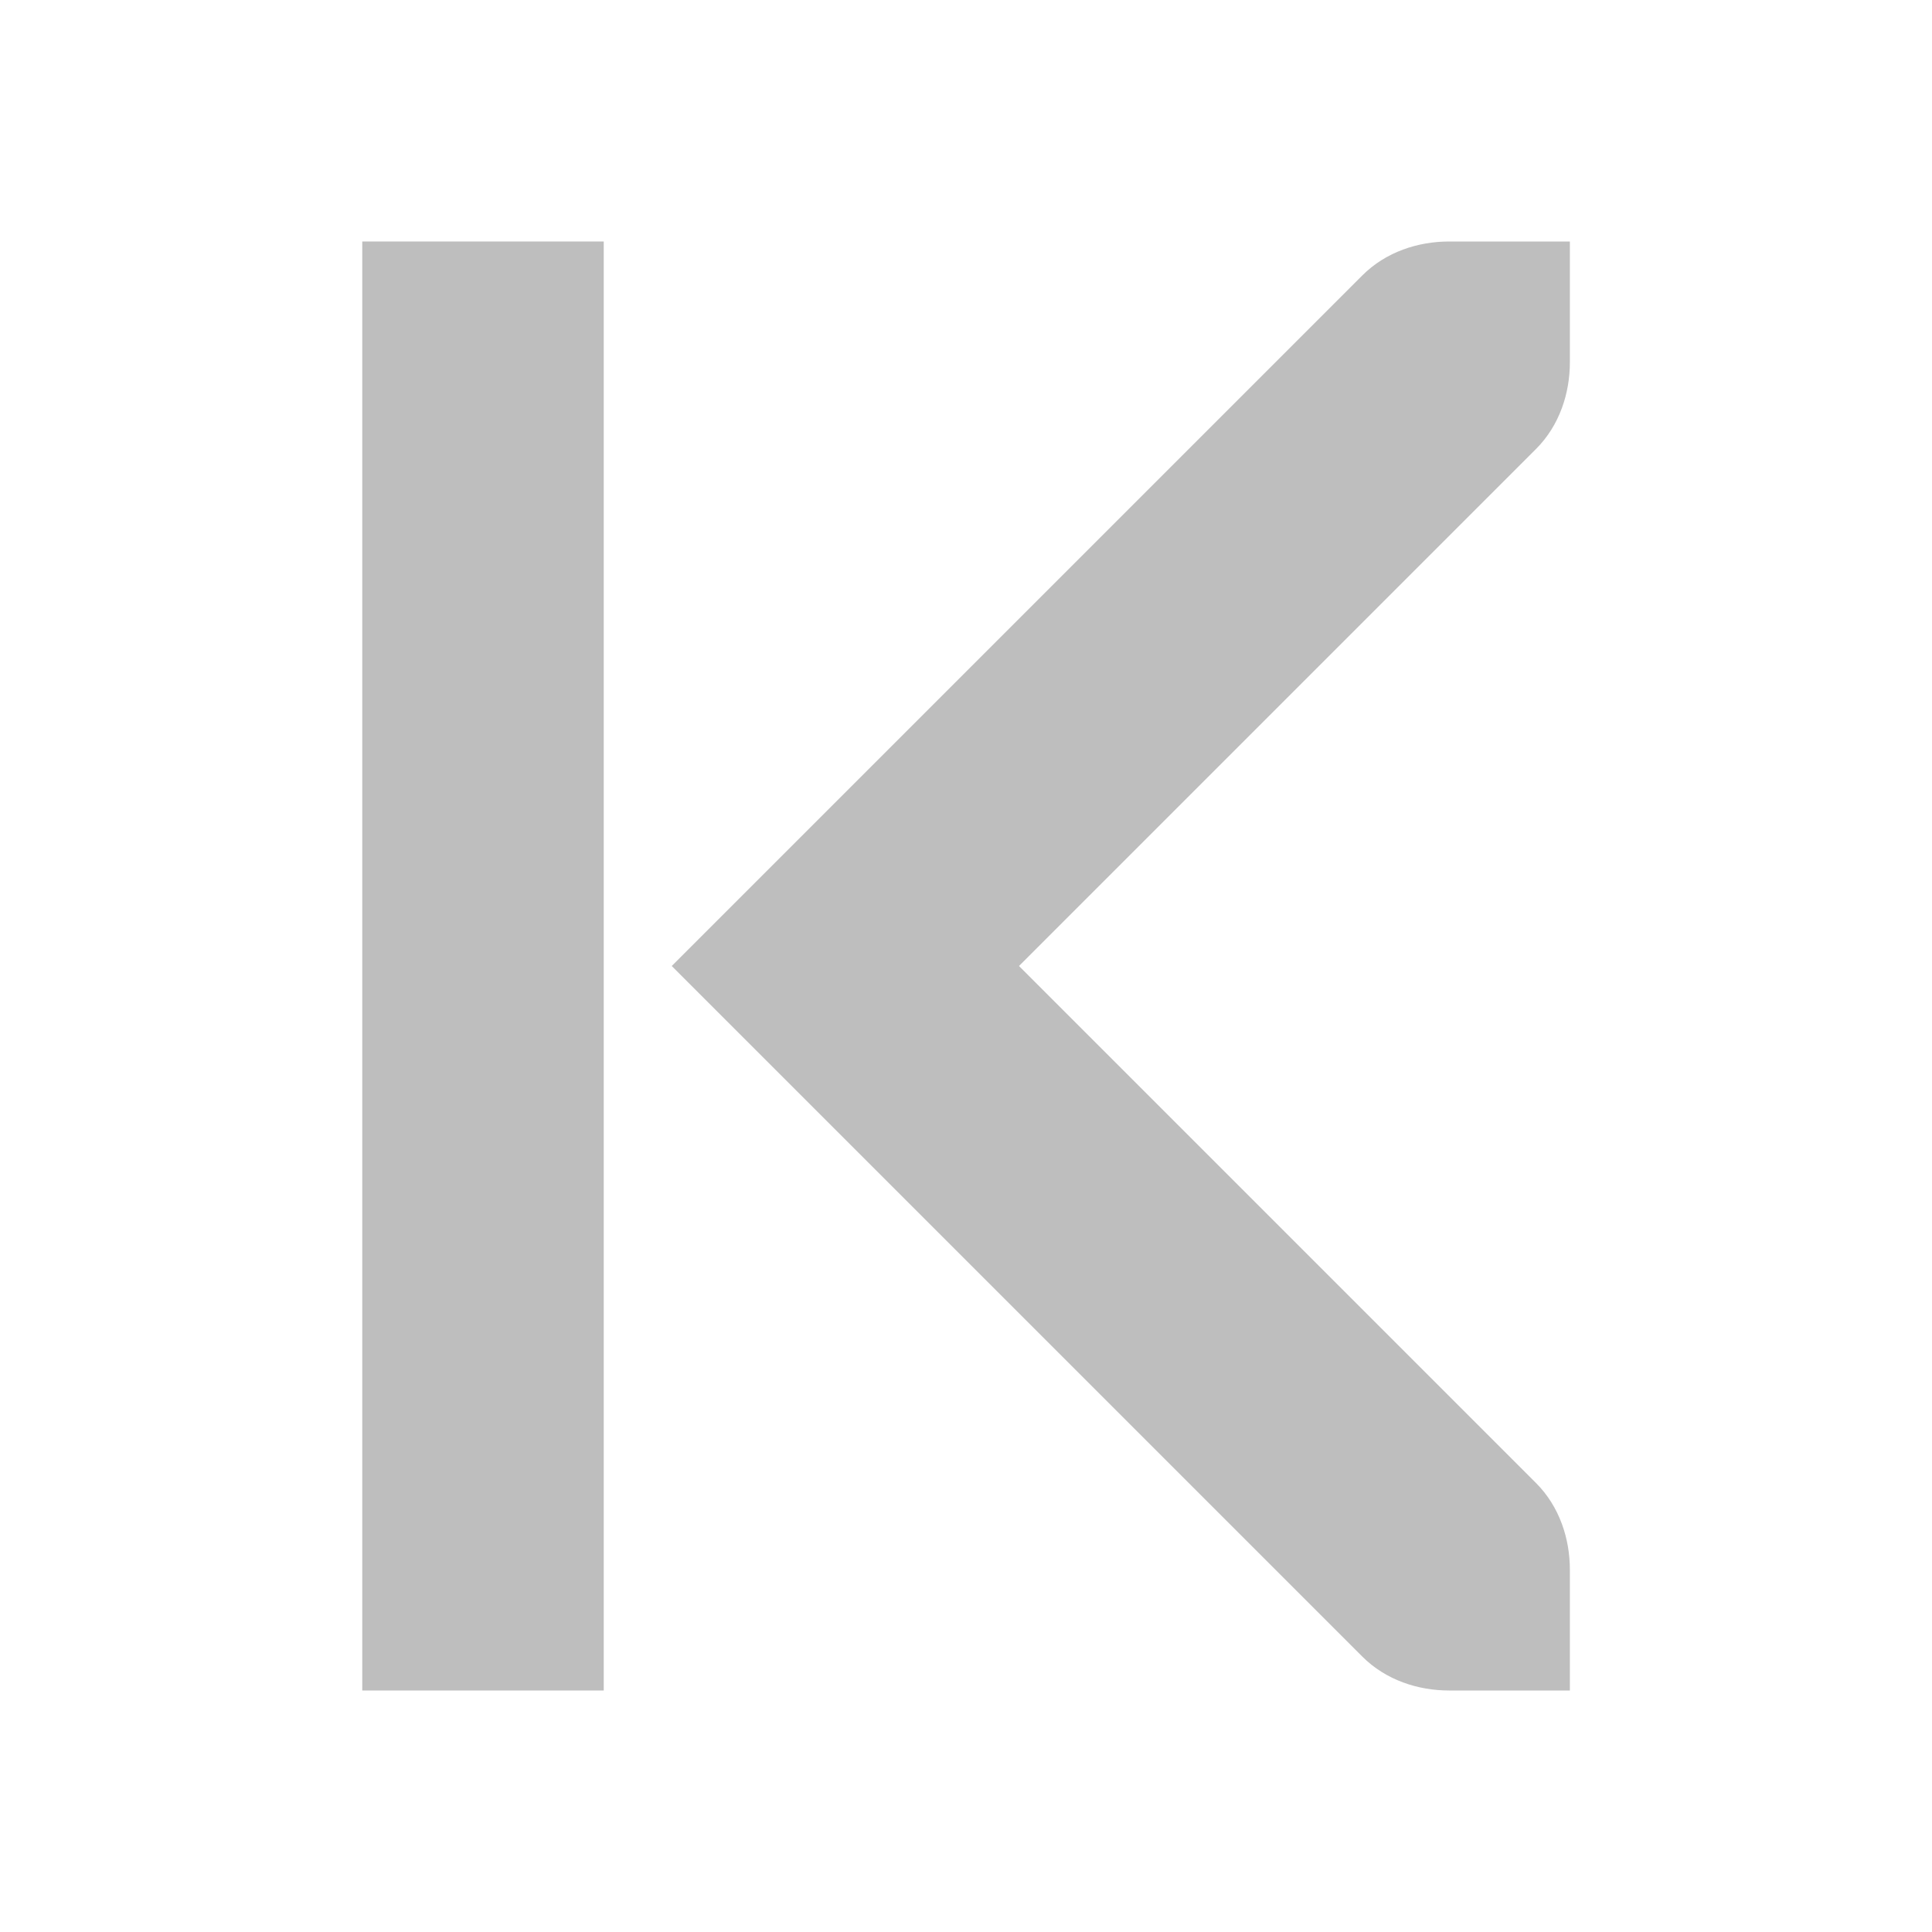
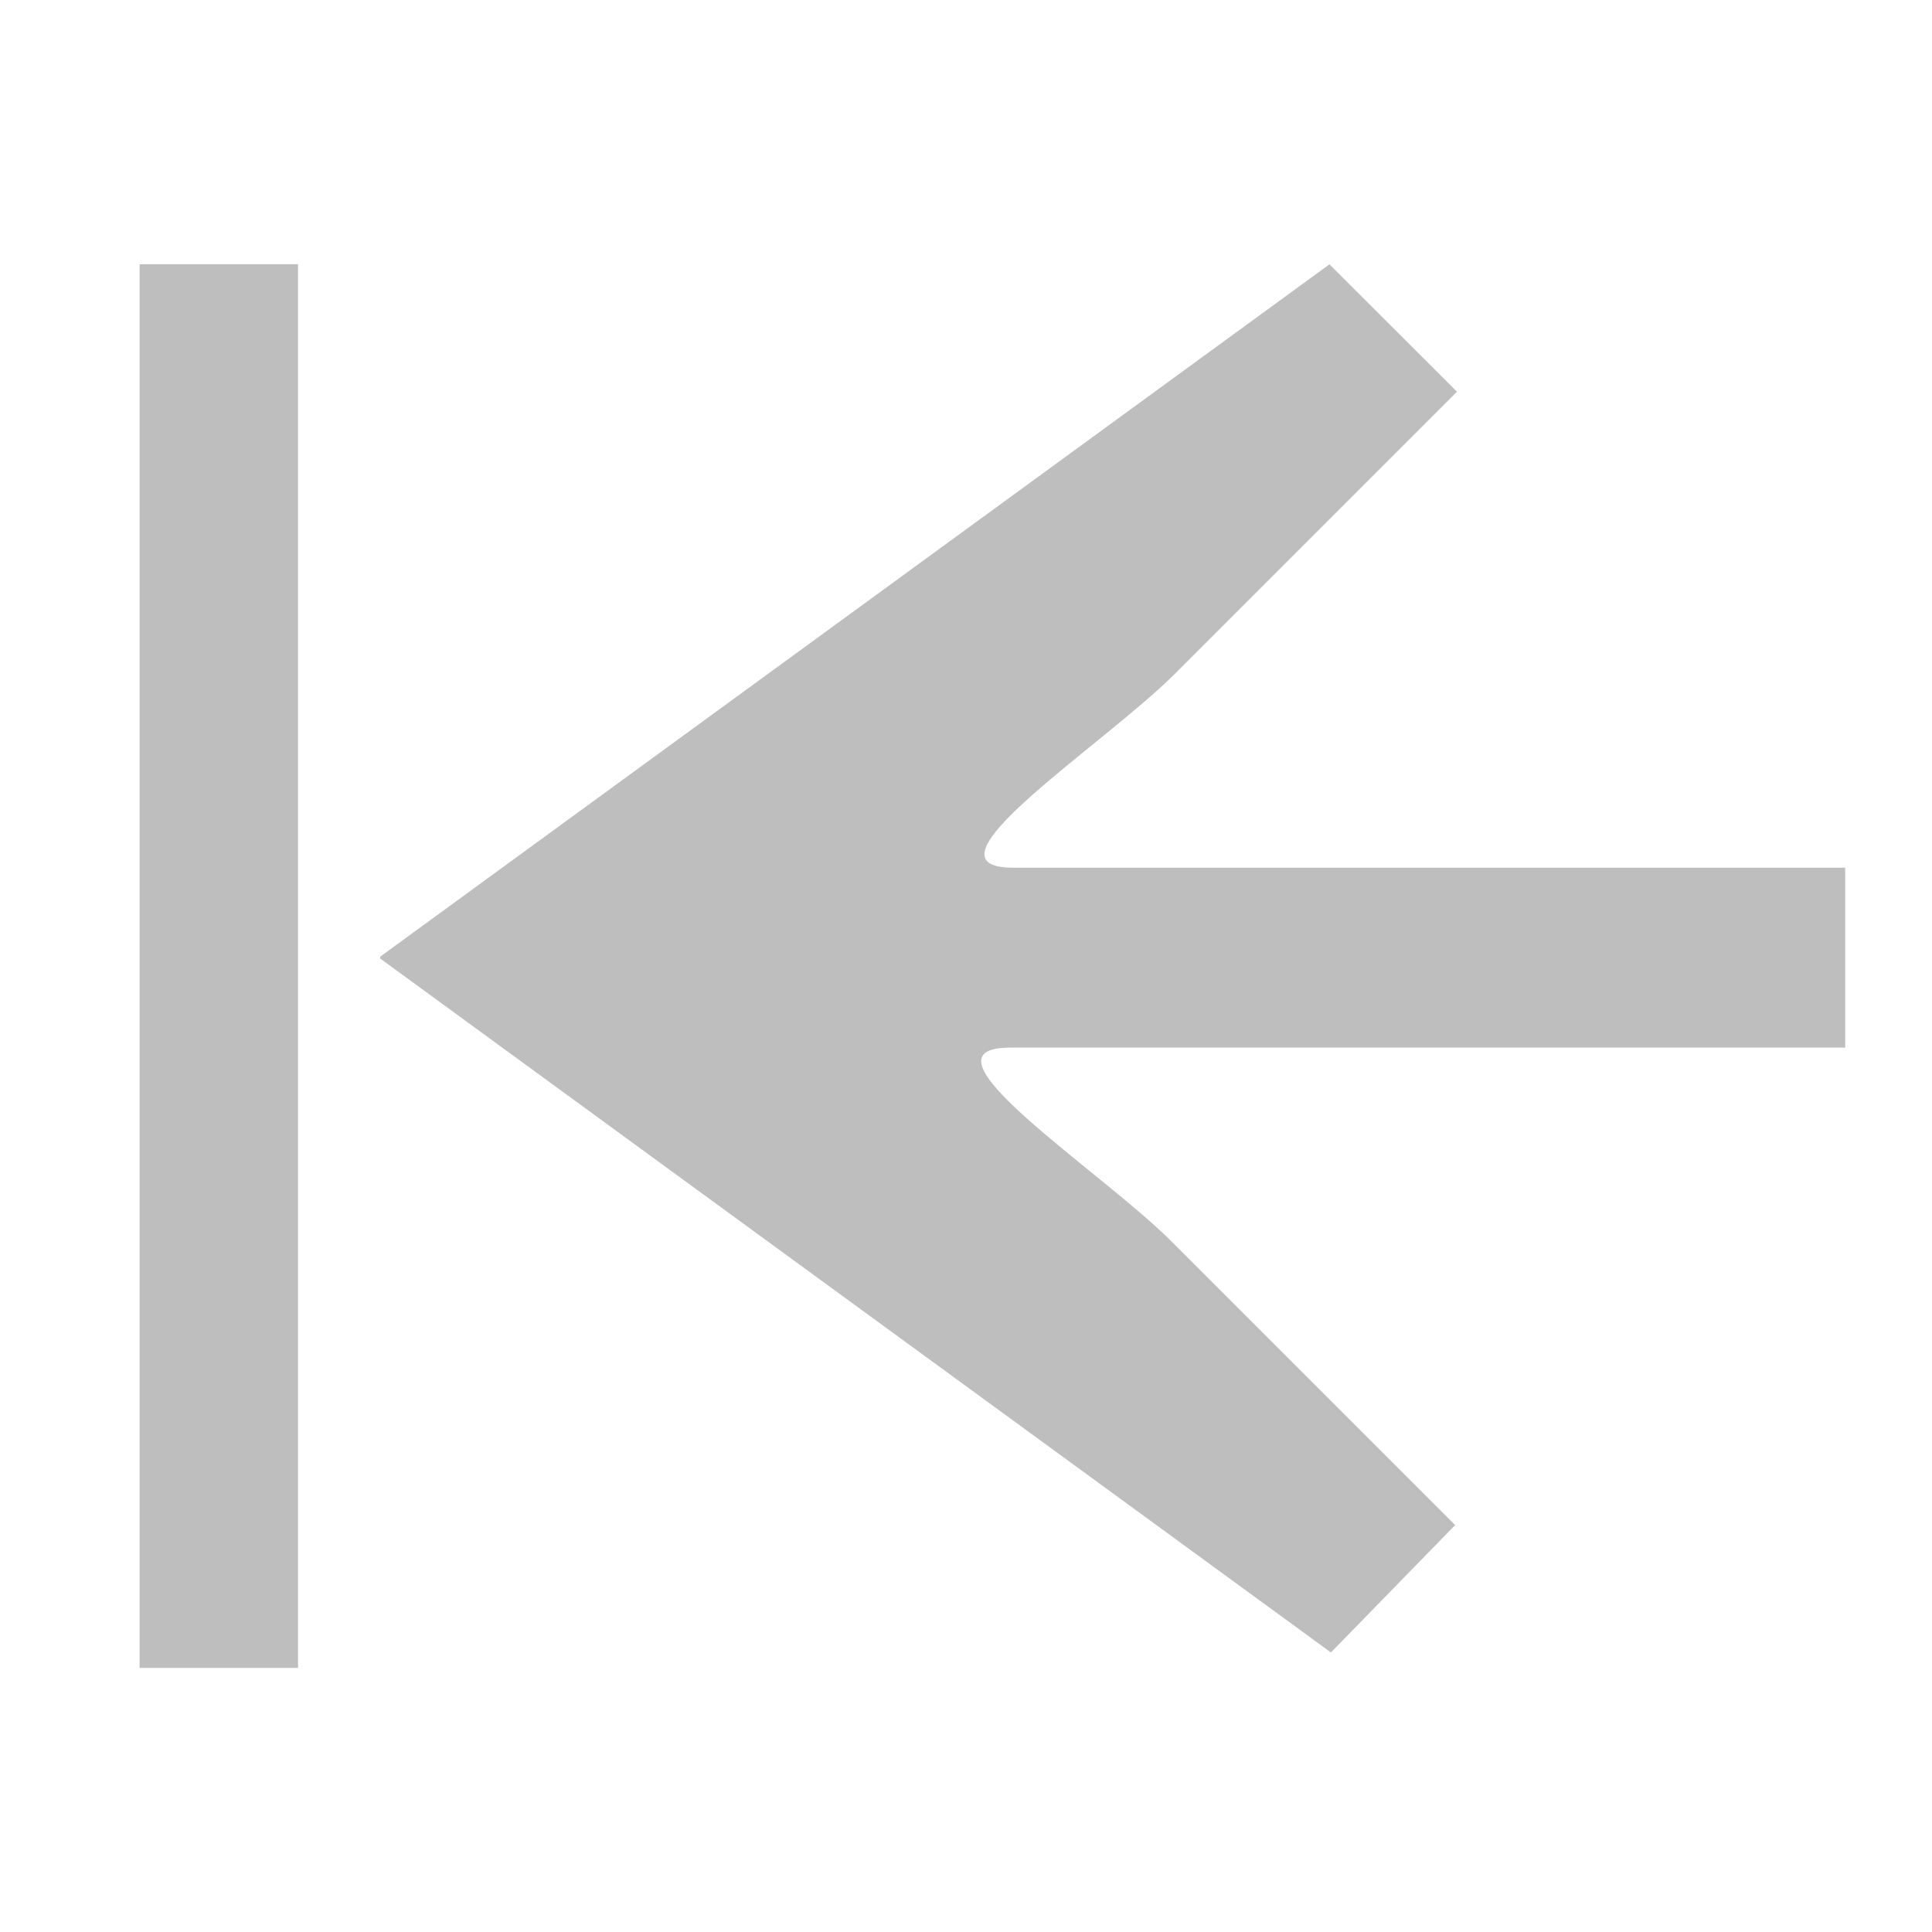
- <svg xmlns="http://www.w3.org/2000/svg" height="16" width="16">
-   <g fill="#bebebe" transform="translate(-81 -747)">
-     <path d="m-86 749h2v12h-2z" transform="scale(-1 1)" />
-     <path d="m86.563 755 5.719 5.719c.196.196.463.281.719.281h1v-1c0-.256-.085-.523-.281-.719l-4.281-4.281 4.281-4.281c.196-.196.281-.463.281-.719v-1h-1c-.256 0-.523.085-.719.281z" />
+ <svg xmlns="http://www.w3.org/2000/svg" height="16" width="16" version="1.1" id="svg8">
+   <defs id="defs12" />
+   <g fill="#bebebe" id="g6">
+     <path d="m11.01 2.189-7.859 5.732c-.001.005-.003.01-.004.016l7.875 5.748 1.029-1.055-2.35-2.35c-.592-.592-2.173-1.603-1.336-1.604h6.916v-1.49h-6.889c-.837-0.0.744-1.012 1.336-1.604l2.338-2.338z" id="path2" />
+     <path d="m1.156 2.188h1.312v11.625h-1.312z" stroke-width="1.146" id="path4" />
  </g>
</svg>
